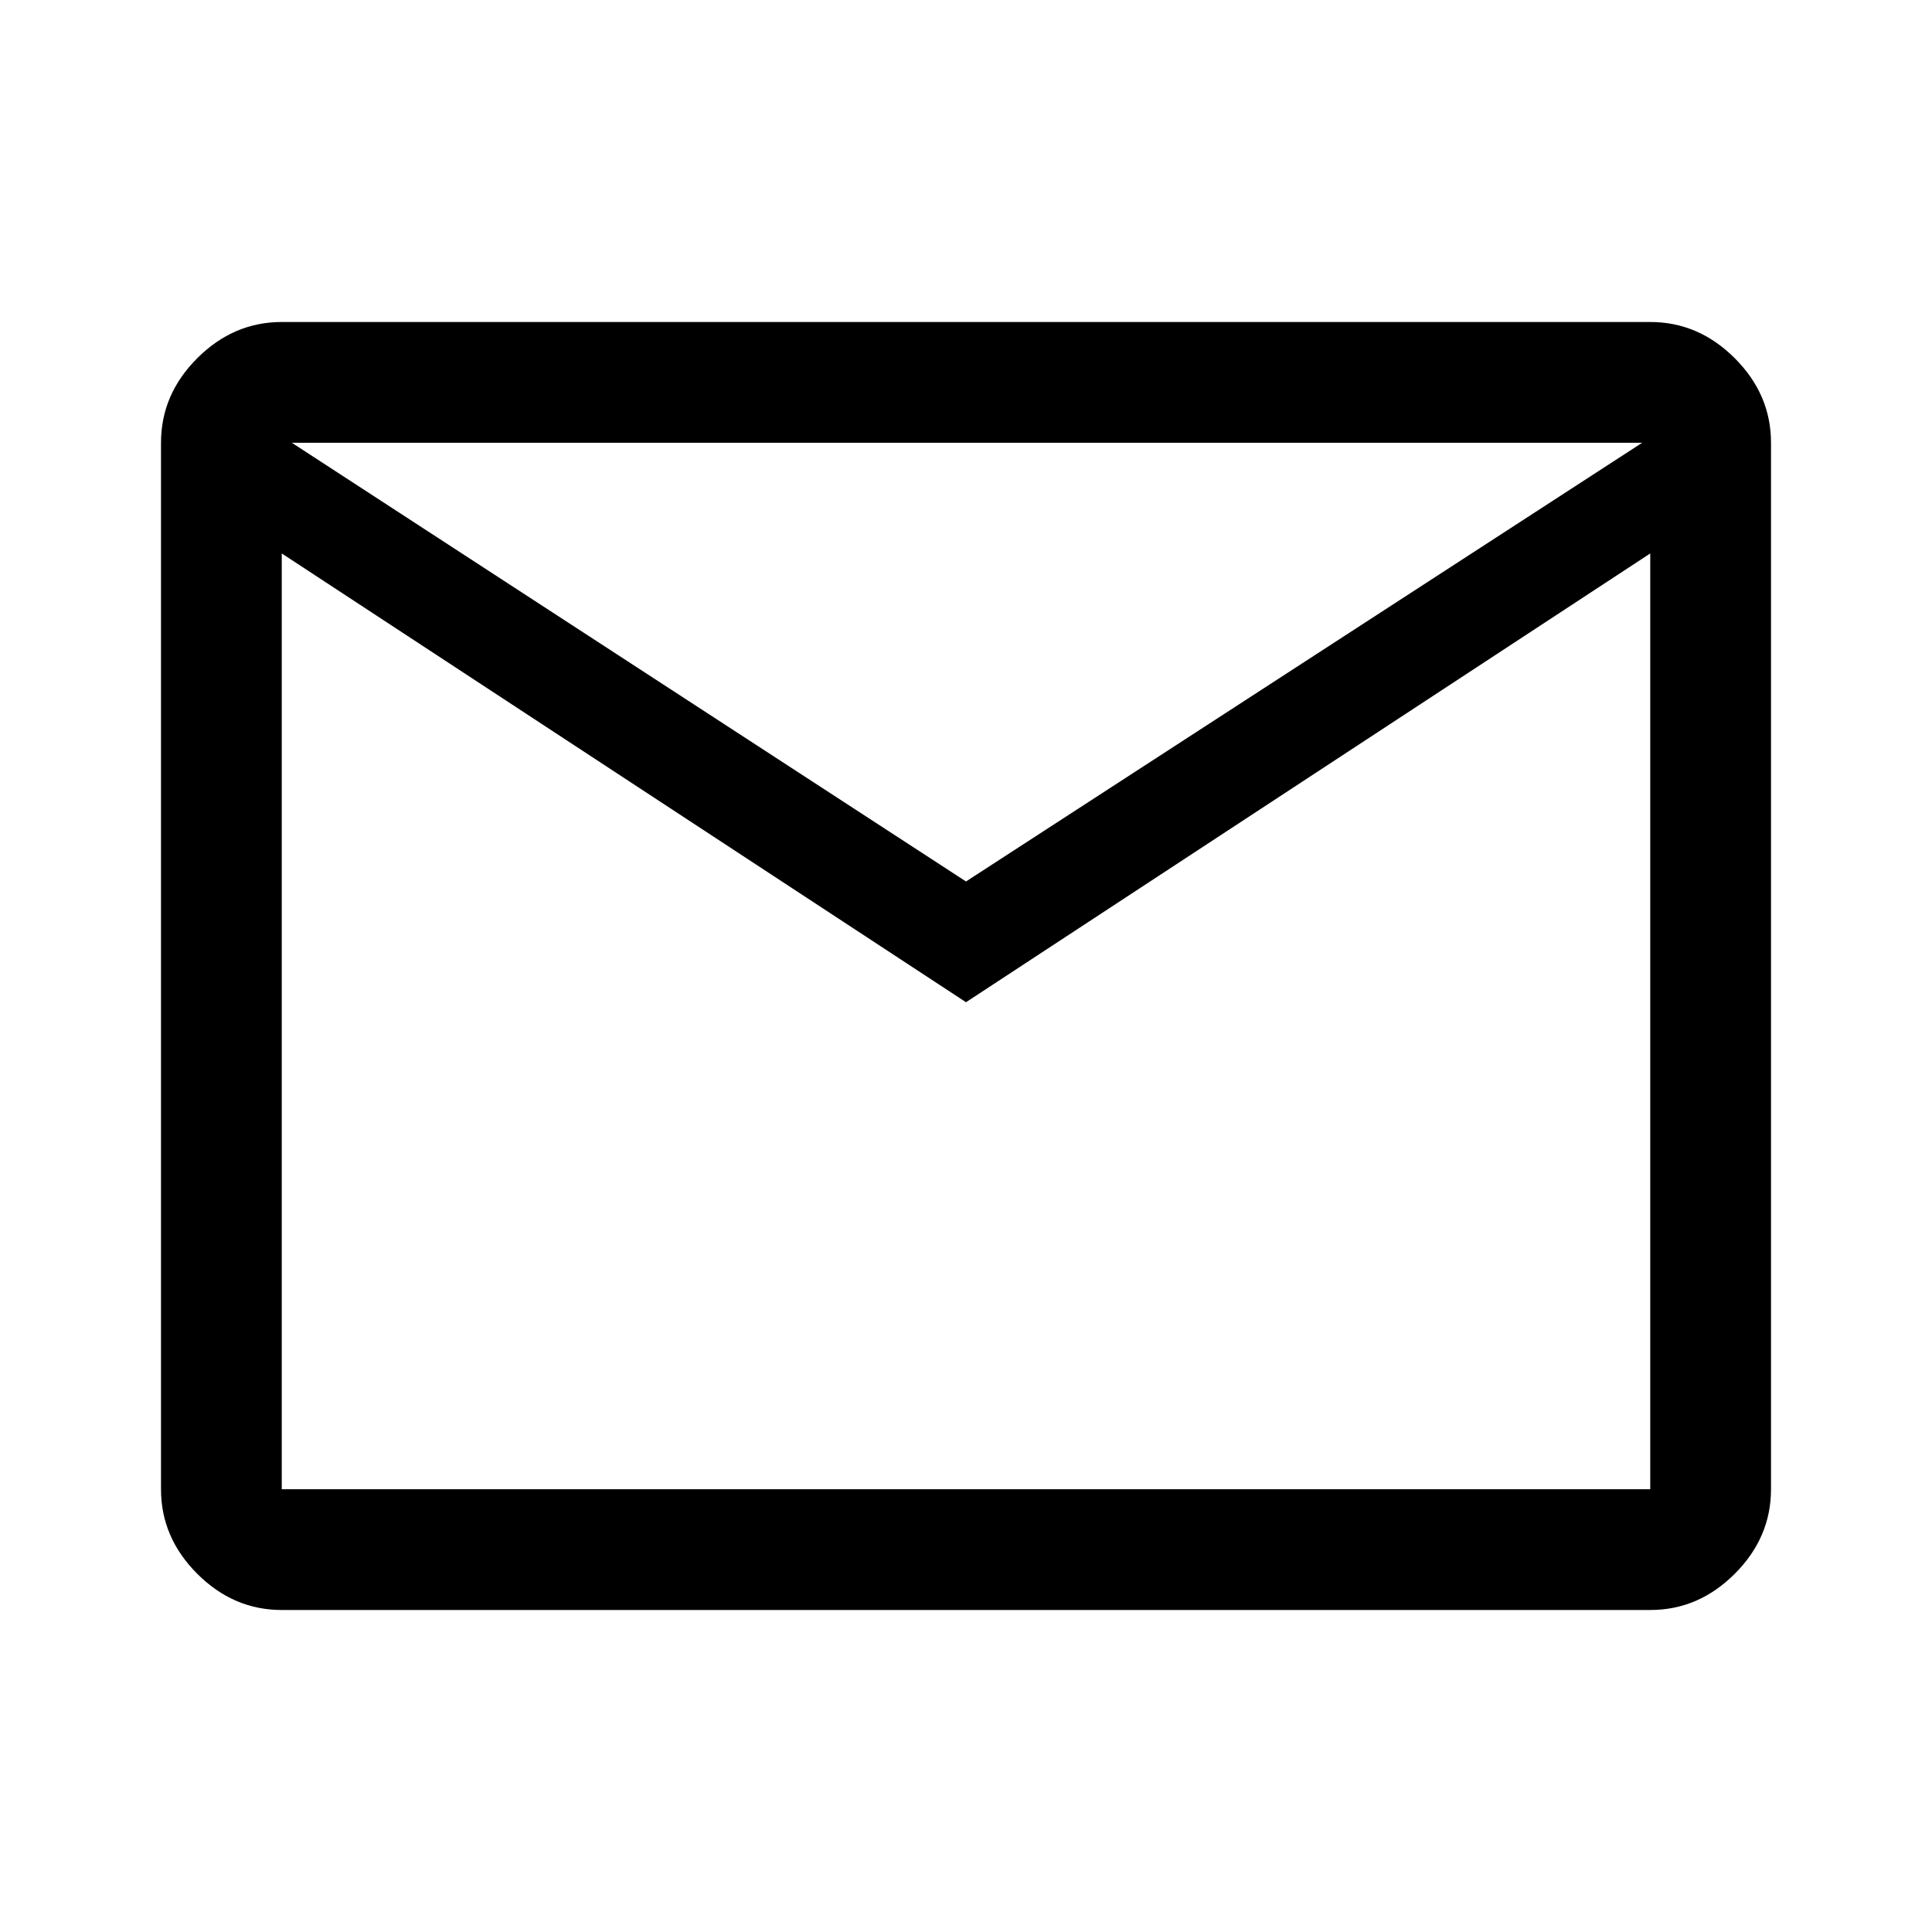
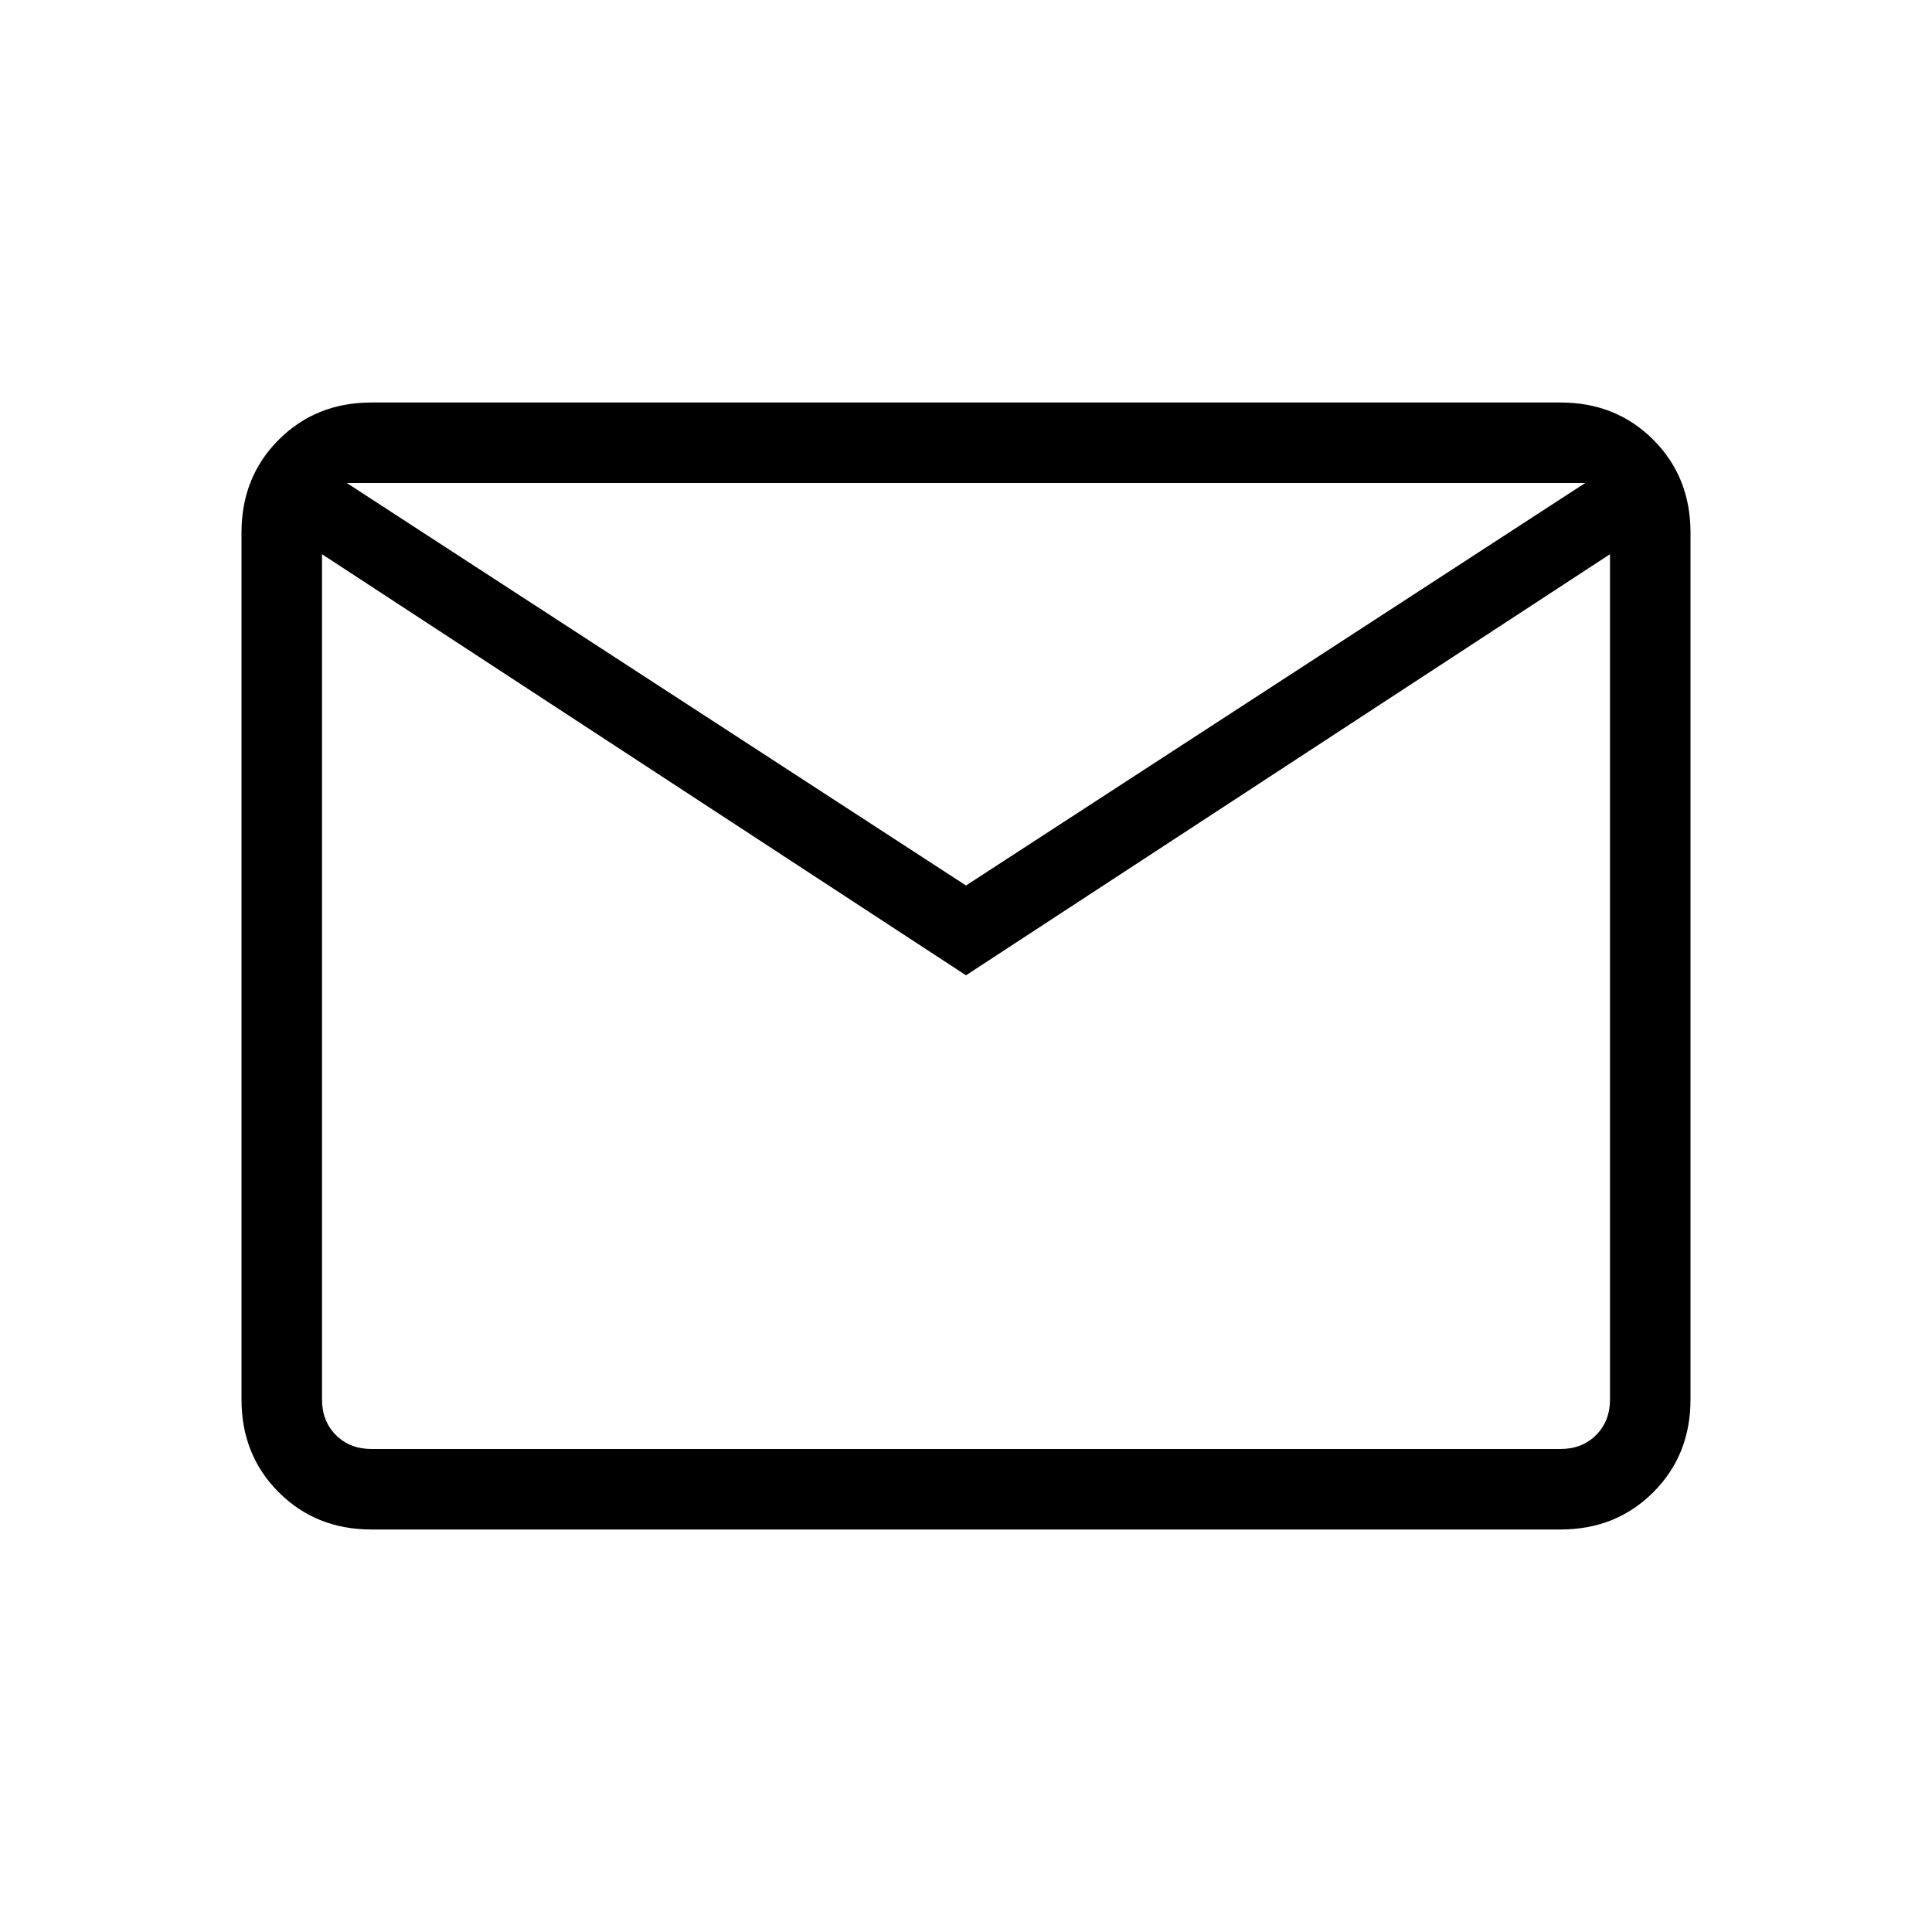
- <svg xmlns="http://www.w3.org/2000/svg" height="48" viewBox="0 -960 960 960" width="48">
-   <path d="M140-160q-24 0-42-18t-18-42v-520q0-24 18-42t42-18h680q24 0 42 18t18 42v520q0 24-18 42t-42 18H140Zm340-302L140-685v465h680v-465L480-462Zm0-60 336-218H145l335 218ZM140-685v-55 520-465Z" />
+ <svg xmlns="http://www.w3.org/2000/svg" height="24px" viewBox="0 -960 960 960" width="24px" fill="#000000">
+   <path d="M184.62-200q-27.62 0-46.12-18.5Q120-237 120-264.62v-430.76q0-27.62 18.5-46.12Q157-760 184.62-760h590.76q27.62 0 46.12 18.5Q840-723 840-695.38v430.76q0 27.62-18.5 46.12Q803-200 775.38-200H184.62ZM480-475.38 160-684.62v420q0 10.77 6.92 17.7 6.93 6.92 17.7 6.92h590.76q10.77 0 17.7-6.92 6.92-6.93 6.92-17.7v-420L480-475.38Zm0-44.62 307.69-200H172.31L480-520ZM160-684.62V-720v455.38q0 10.77 6.92 17.7 6.93 6.92 17.7 6.92H160v-444.62Z" />
</svg>
